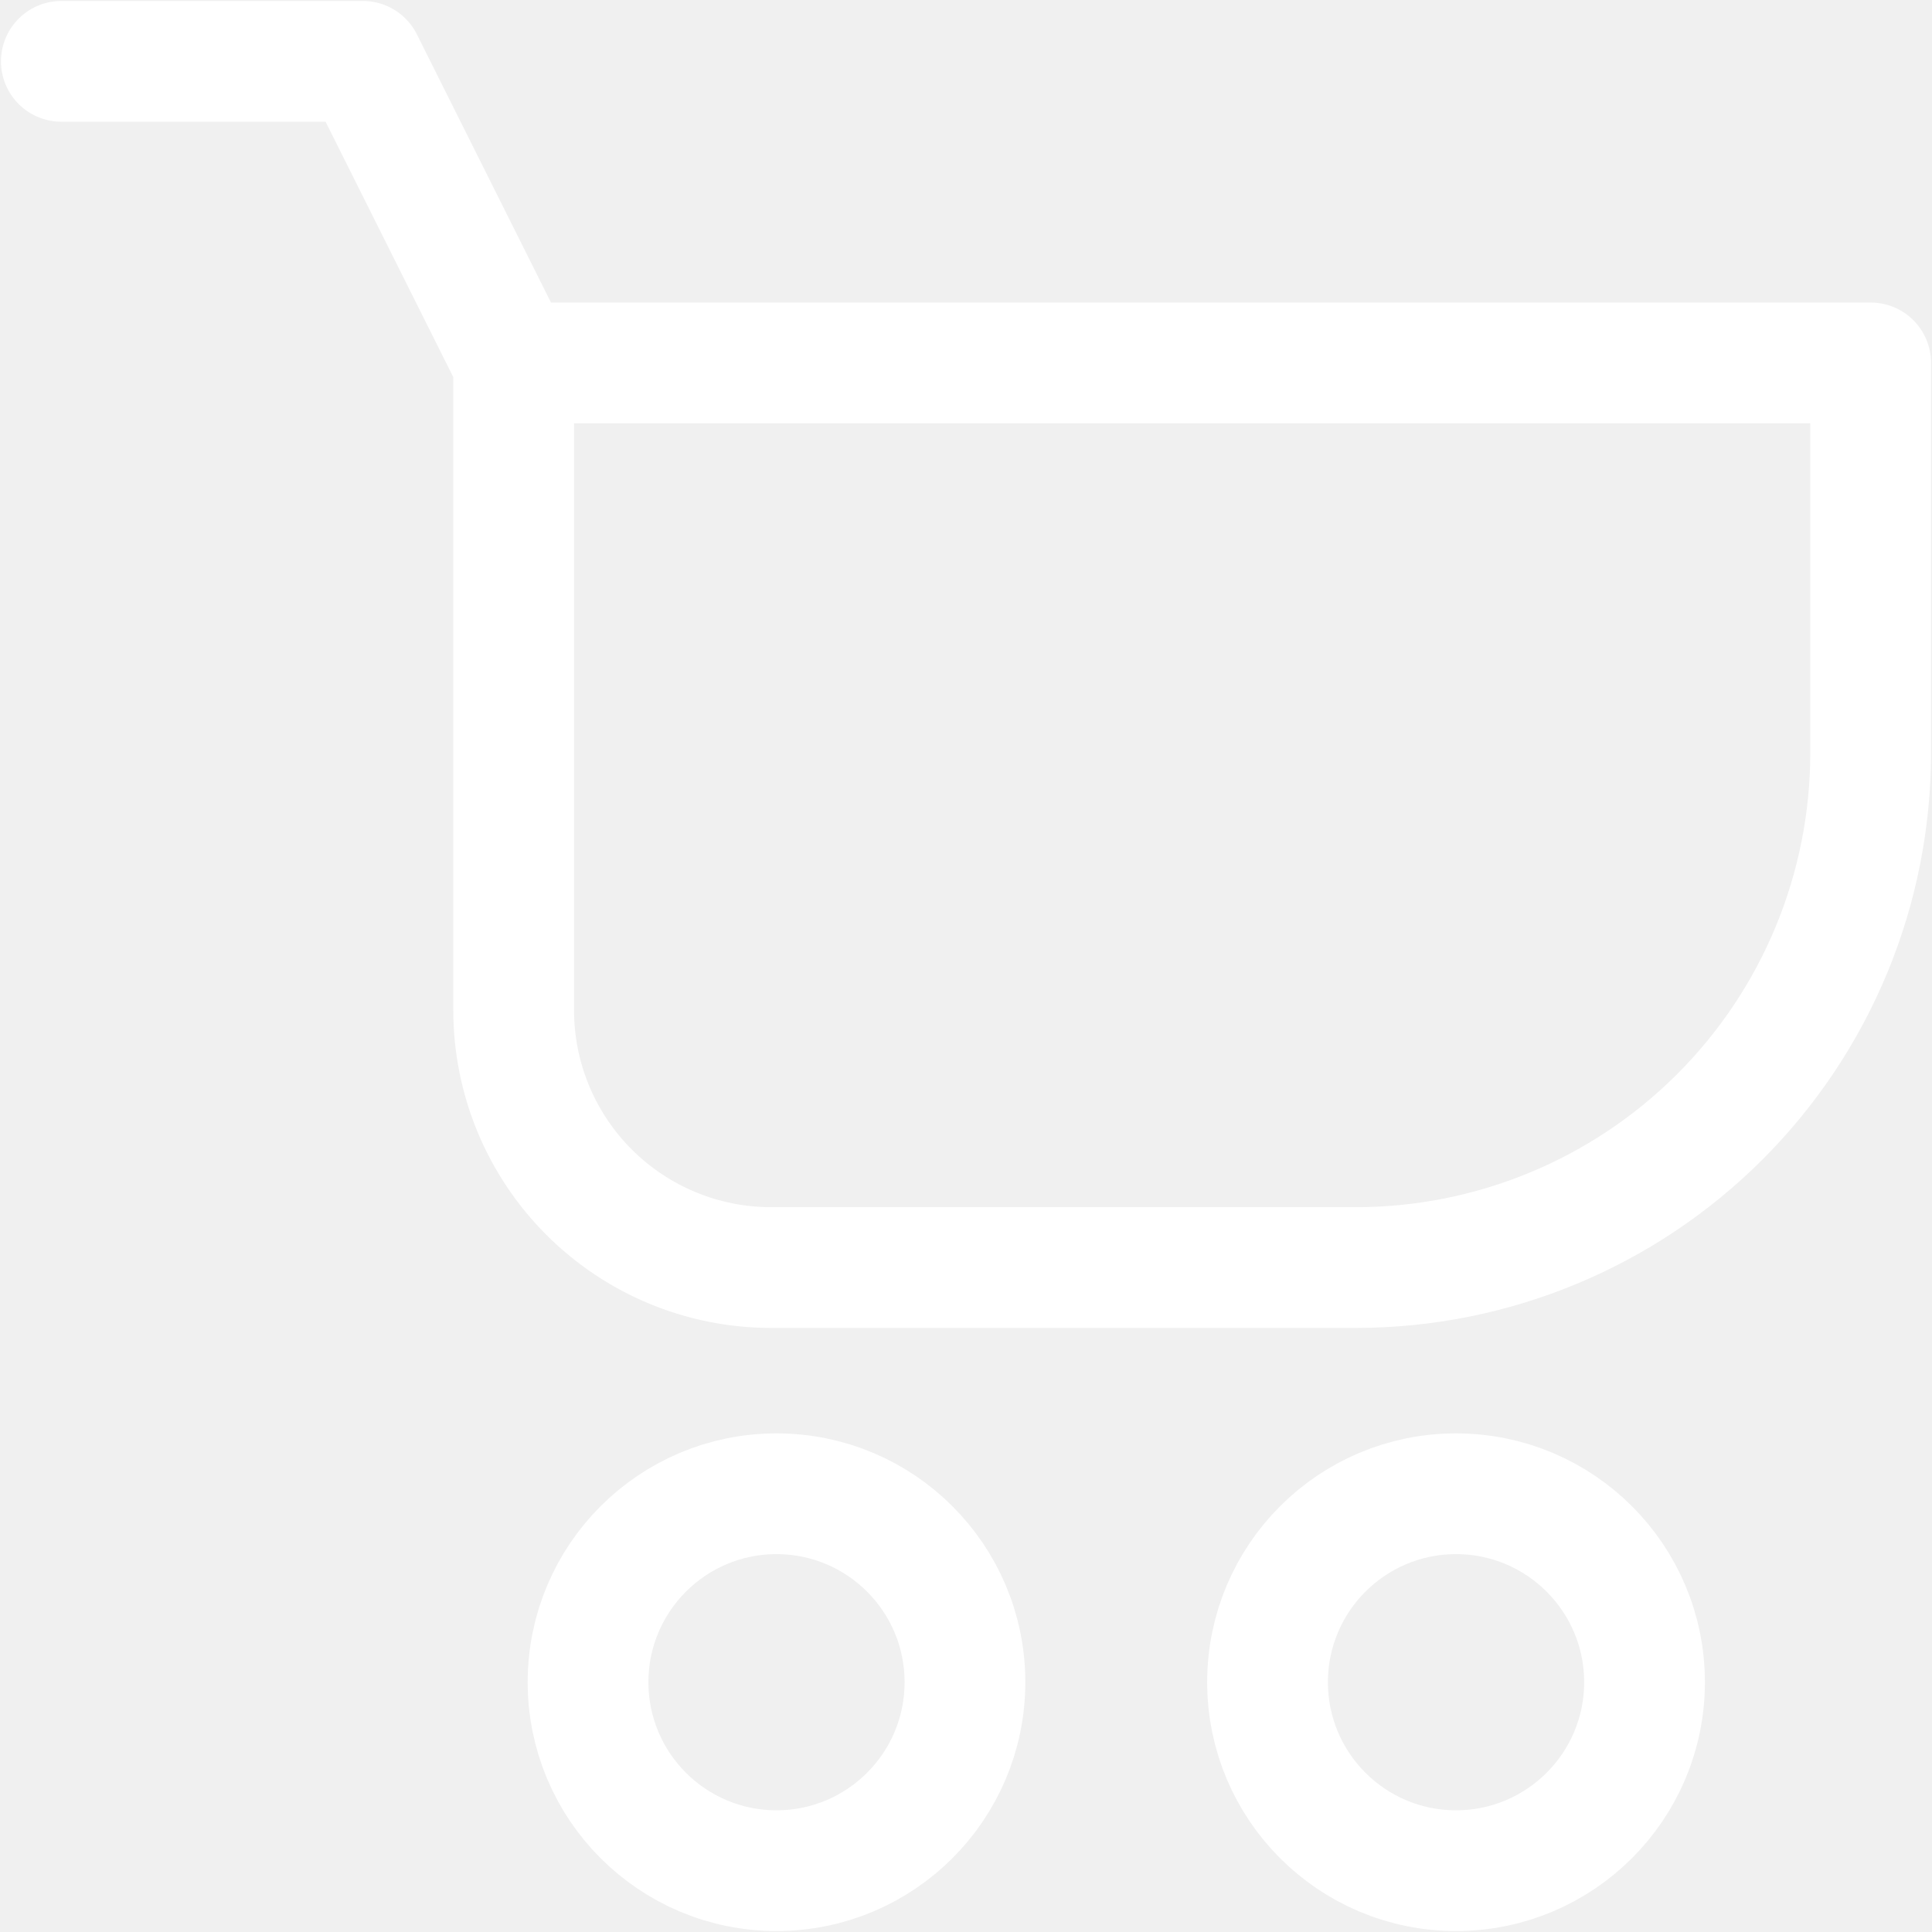
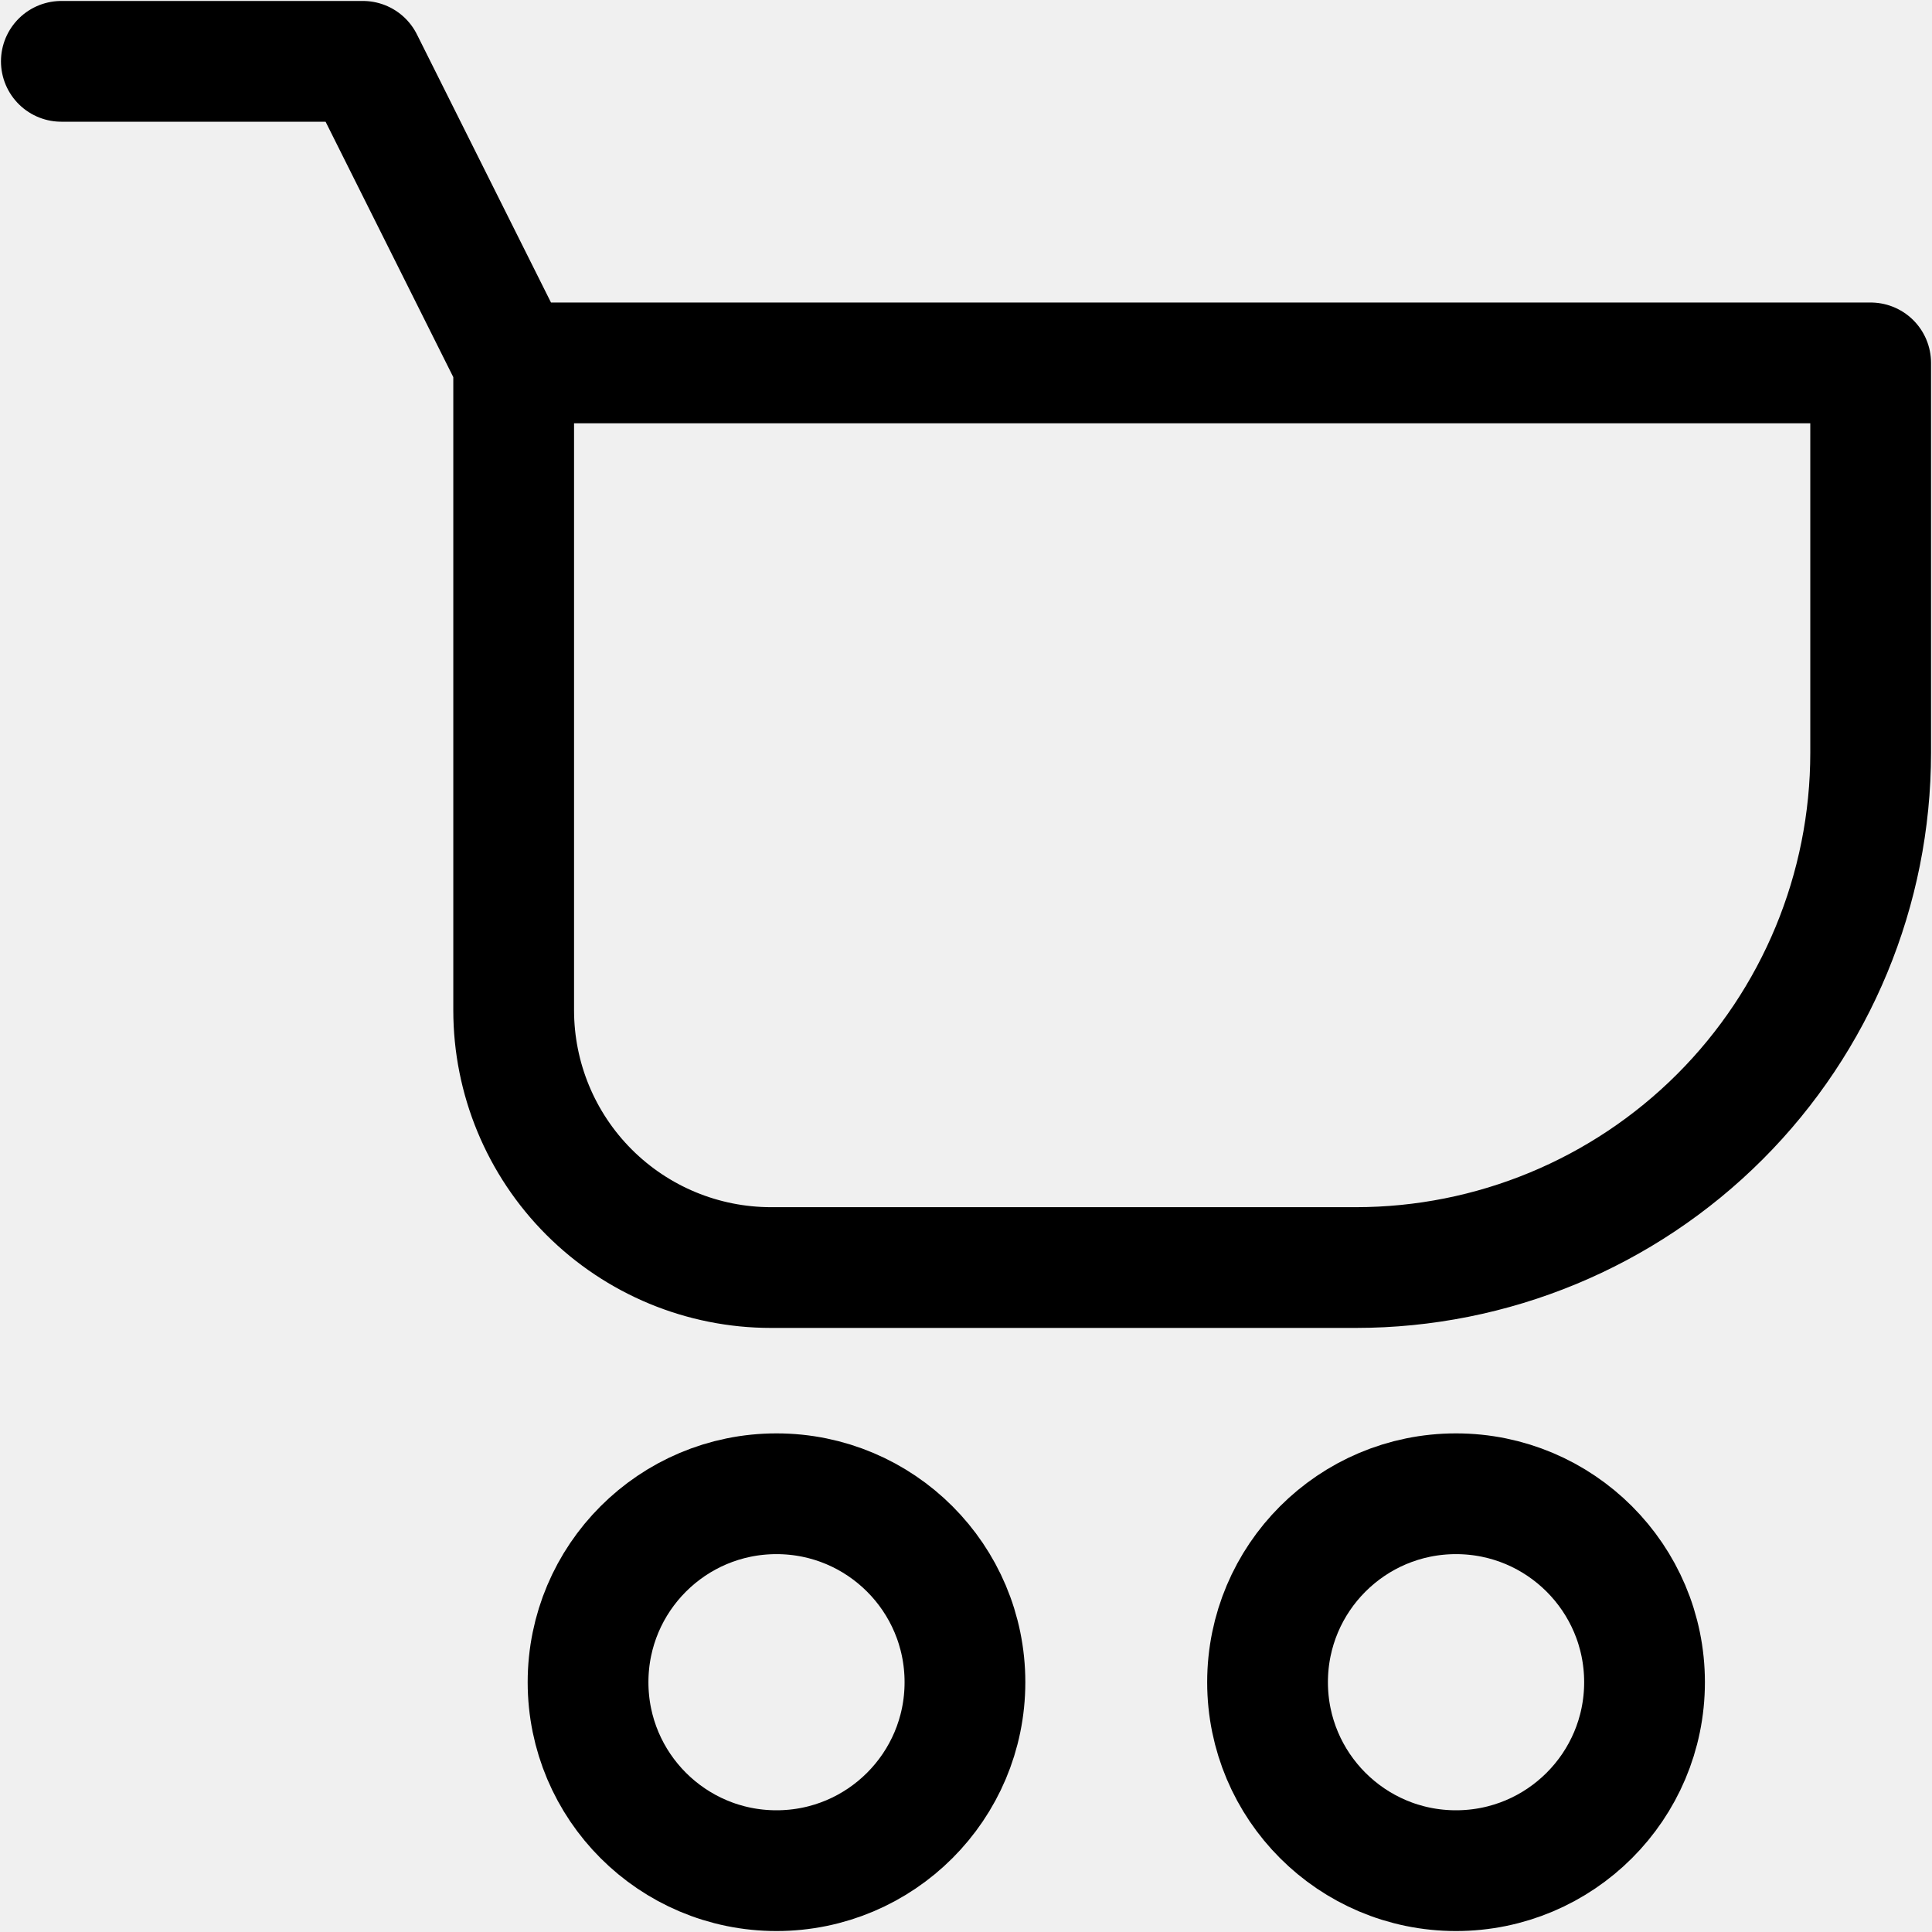
<svg xmlns="http://www.w3.org/2000/svg" width="24" height="24" viewBox="0 0 24 24" fill="none">
-   <path d="M6.381 4.508L4.508 0.762H0.762M6.381 4.508H23.238V9.351C23.238 11.047 22.564 12.674 21.365 13.873C20.166 15.072 18.539 15.746 16.843 15.746H9.578C8.73 15.746 7.917 15.409 7.317 14.809C6.718 14.21 6.381 13.397 6.381 12.549V4.508ZM18.087 18.556C16.794 18.556 15.746 19.604 15.746 20.897C15.746 22.19 16.794 23.238 18.087 23.238C19.38 23.238 20.429 22.19 20.429 20.897C20.429 19.604 19.38 18.556 18.087 18.556ZM9.646 18.556C8.353 18.556 7.305 19.604 7.305 20.897C7.305 22.19 8.353 23.238 9.646 23.238C10.939 23.238 11.987 22.19 11.987 20.897C11.987 19.604 10.939 18.556 9.646 18.556Z" stroke="white" stroke-width="1.5" stroke-miterlimit="10" stroke-linecap="round" stroke-linejoin="round" />
+   <path d="M6.381 4.508L4.508 0.762H0.762M6.381 4.508H23.238V9.351C23.238 11.047 22.564 12.674 21.365 13.873C20.166 15.072 18.539 15.746 16.843 15.746H9.578C8.73 15.746 7.917 15.409 7.317 14.809C6.718 14.21 6.381 13.397 6.381 12.549V4.508ZM18.087 18.556C16.794 18.556 15.746 19.604 15.746 20.897C15.746 22.19 16.794 23.238 18.087 23.238C19.38 23.238 20.429 22.19 20.429 20.897C20.429 19.604 19.38 18.556 18.087 18.556ZM9.646 18.556C8.353 18.556 7.305 19.604 7.305 20.897C7.305 22.19 8.353 23.238 9.646 23.238C10.939 23.238 11.987 22.19 11.987 20.897C11.987 19.604 10.939 18.556 9.646 18.556Z" stroke="currentColor" stroke-width="1.5" stroke-miterlimit="10" stroke-linecap="round" stroke-linejoin="round" />
</svg>
